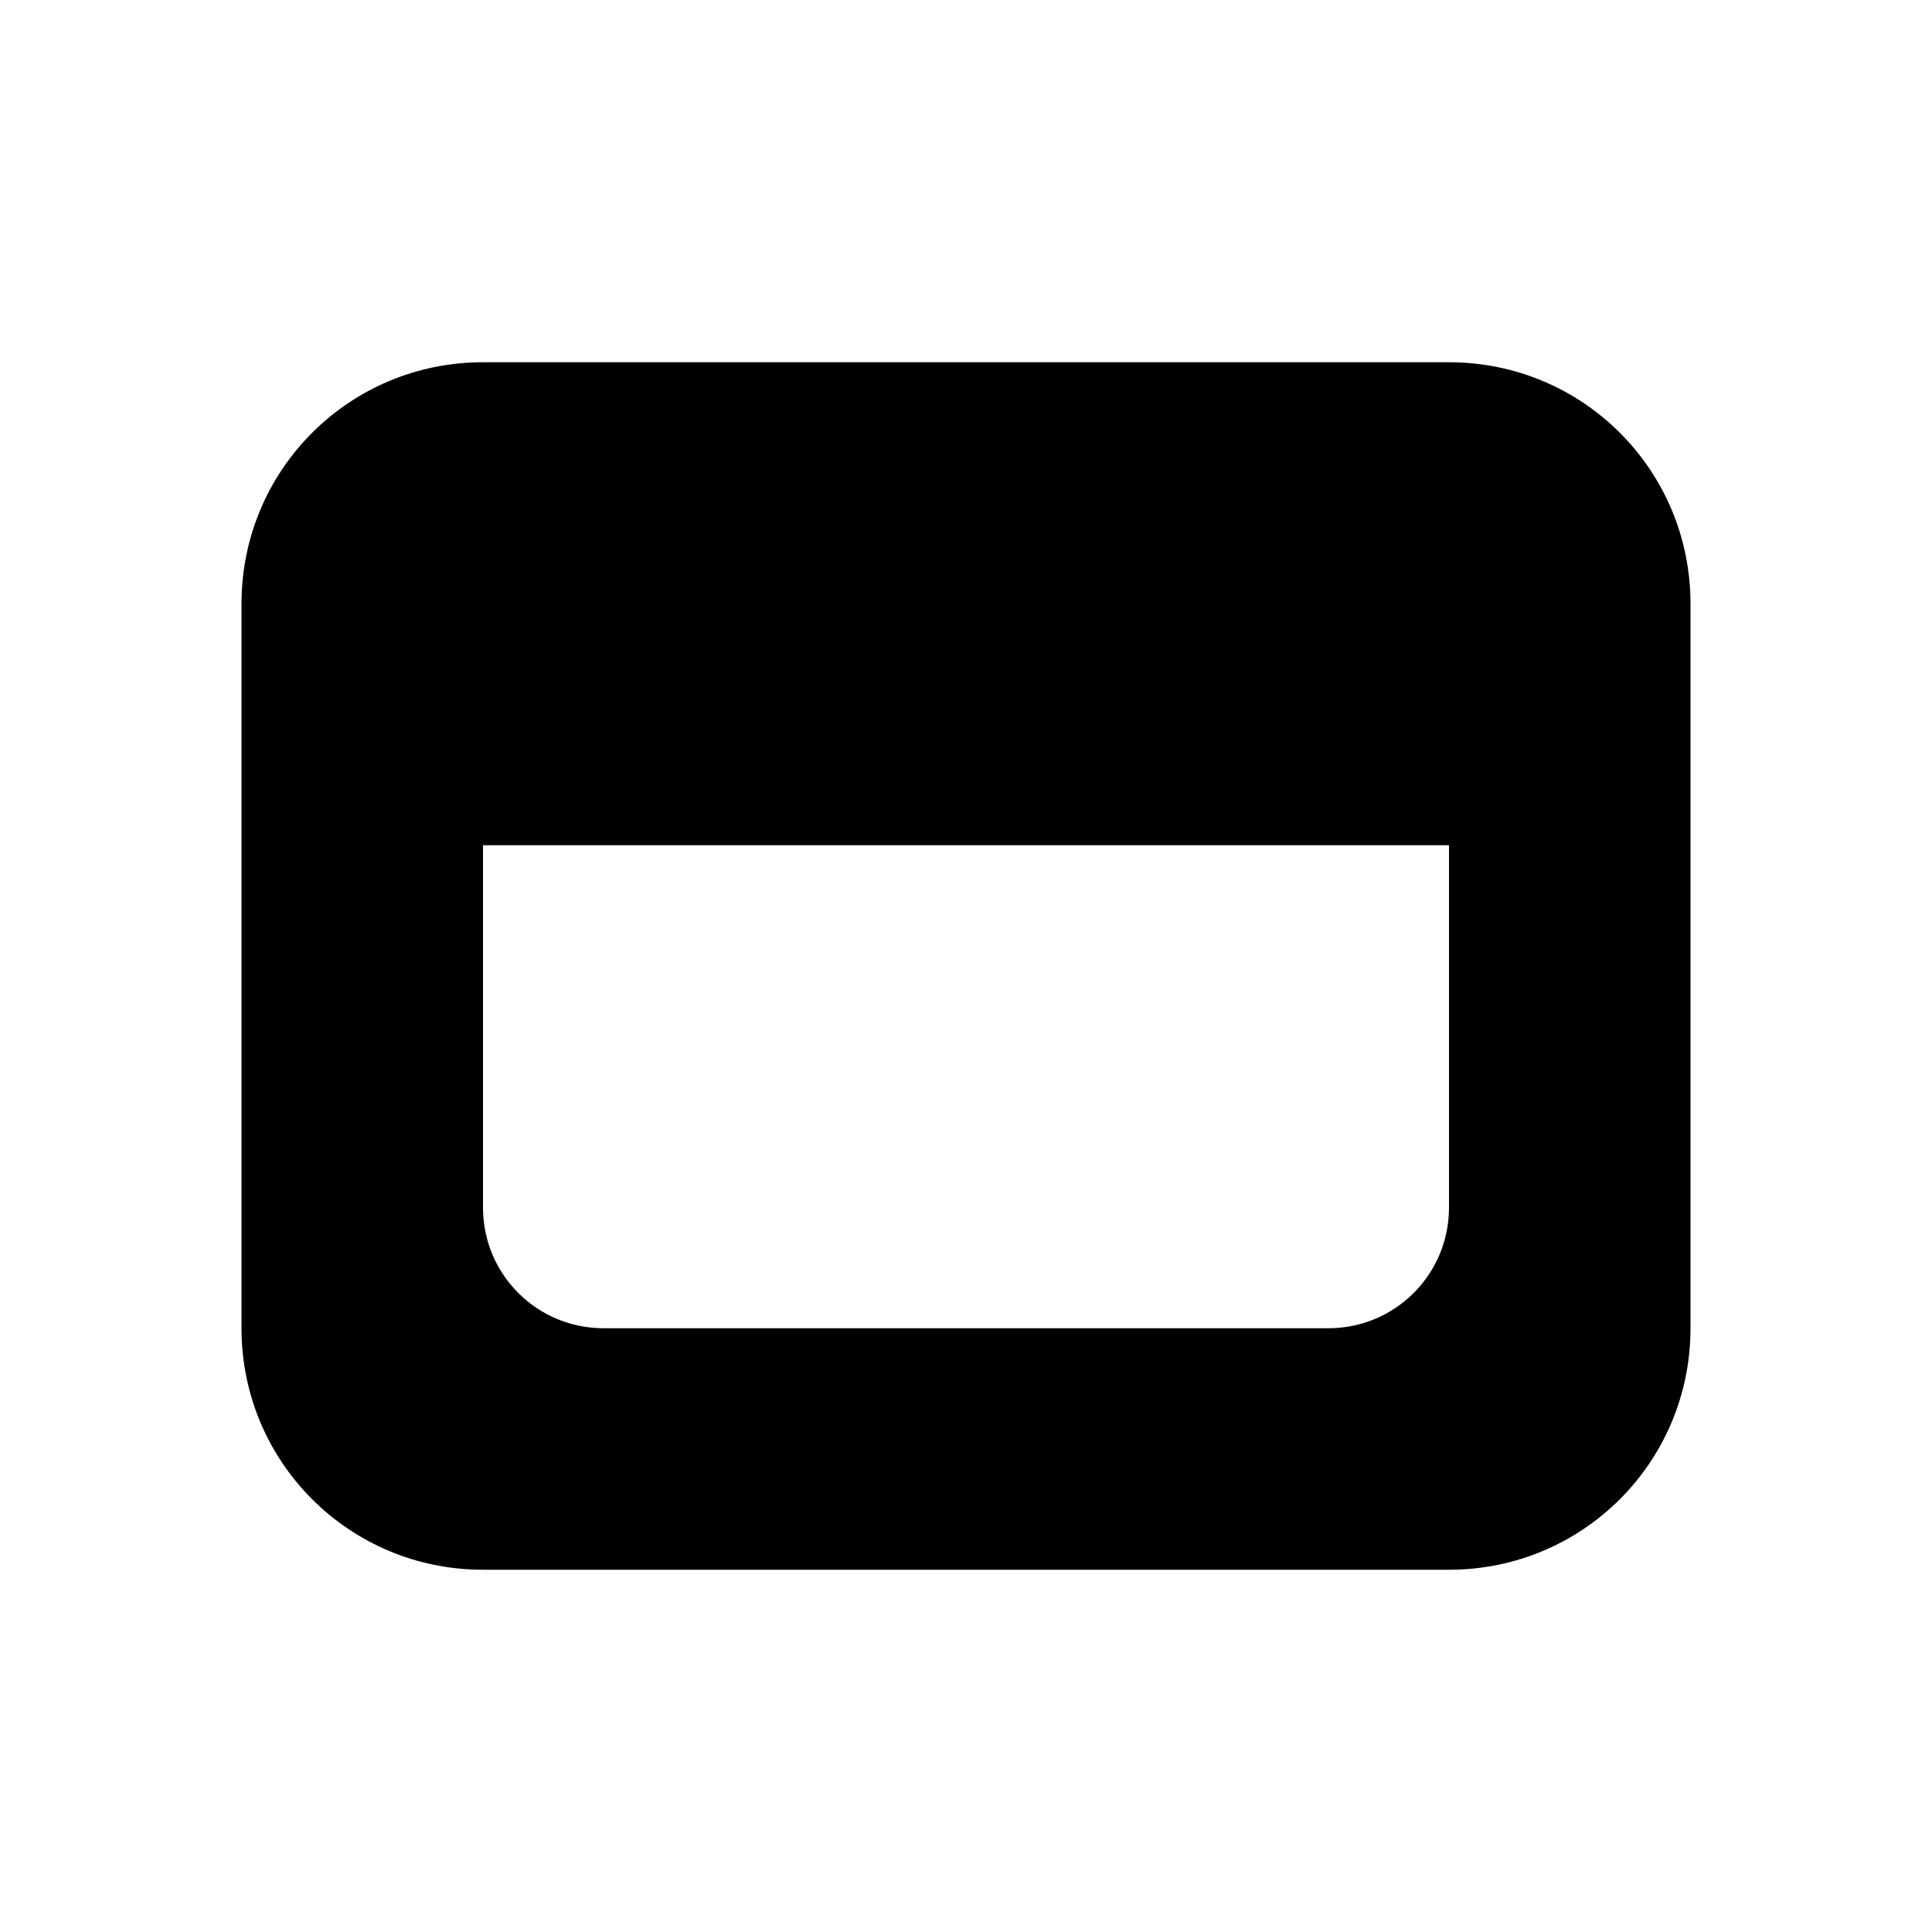
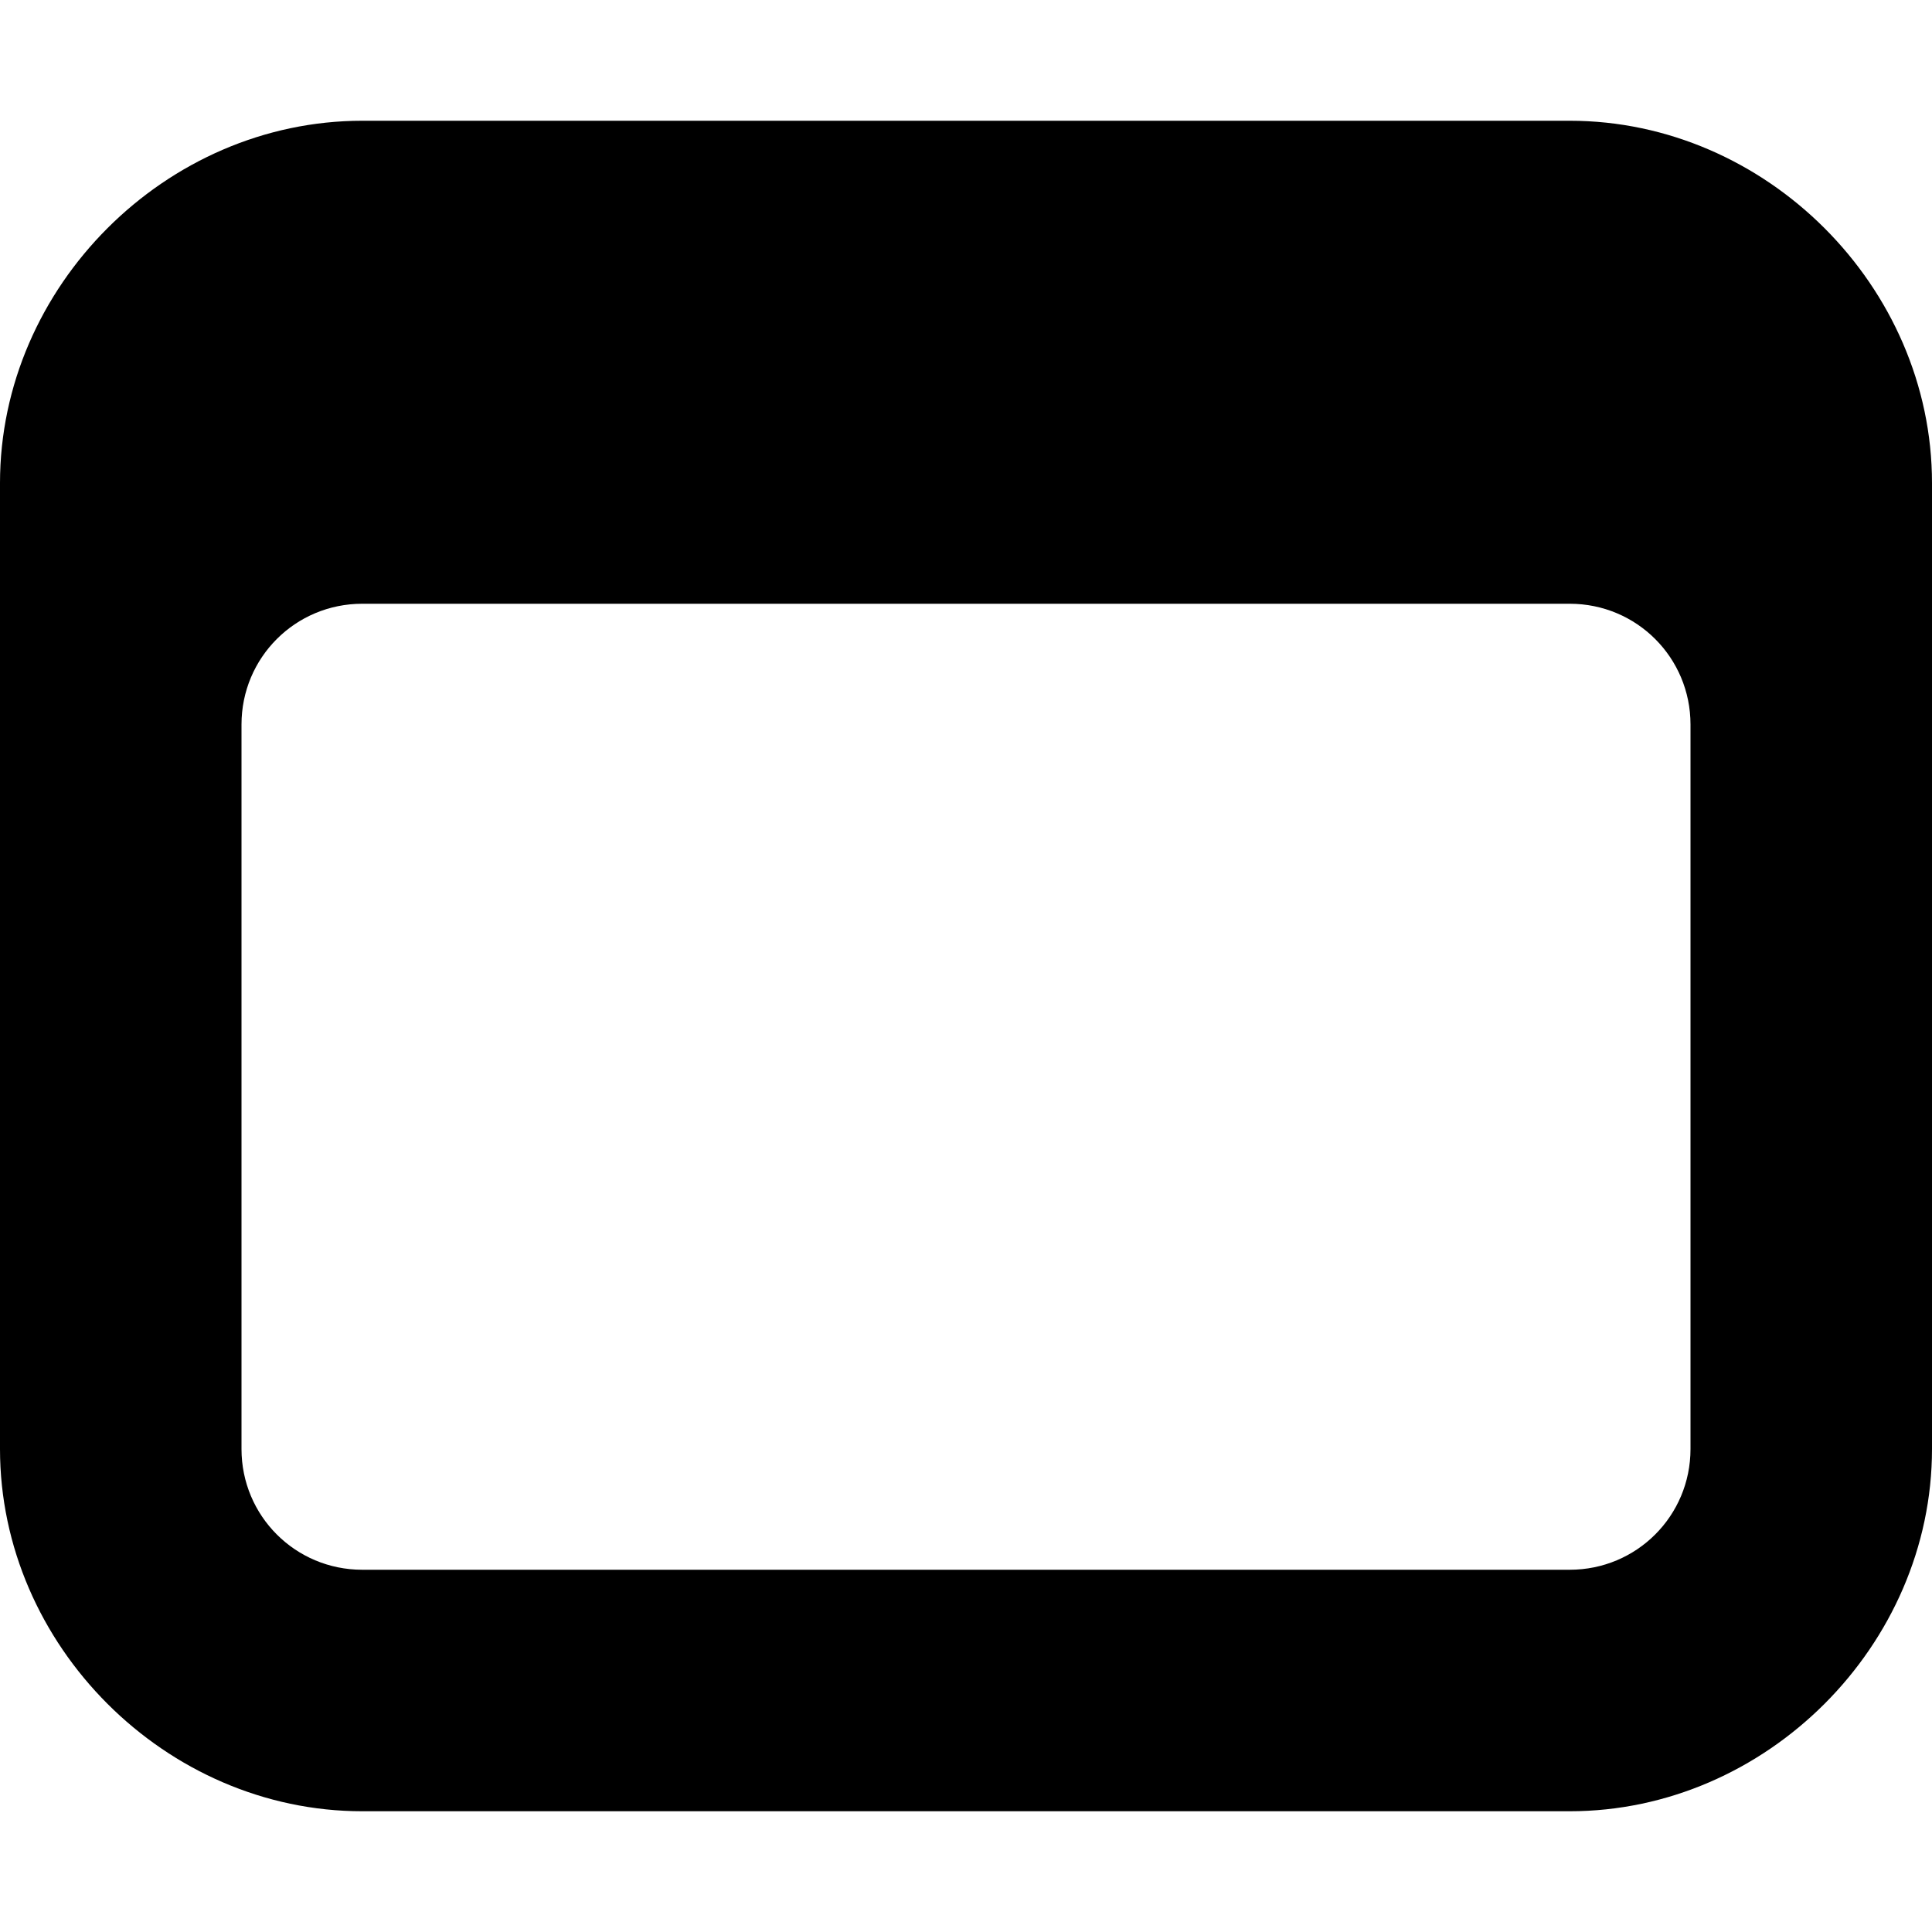
<svg xmlns="http://www.w3.org/2000/svg" width="16" height="16" viewBox="0 0 16 16" fill="currentColor">
-   <path d="m4 3c-1.108 0-2 0.892-2 2v6c0 1.108 0.892 2 2 2h8c1.108 0 2-0.892 2-2v-6c0-1.108-0.892-2-2-2h-8zm0 4h8v3c0 0.554-0.446 1-1 1h-6c-0.554 0-1-0.446-1-1v-3z" />
+   <path d="m3 1c-1.627 0-3 1.373-3 3v8c0 1.627 1.373 3 3 3h10c1.627 0 3-1.373 3-3v-8c0-1.627-1.373-3-3-3zm0 4h10c0.554 0 1 0.446 1 1v6c0 0.554-0.446 1-1 1h-10c-0.554 0-1-0.446-1-1v-6c0-0.554 0.446-1 1-1z" />
</svg>
